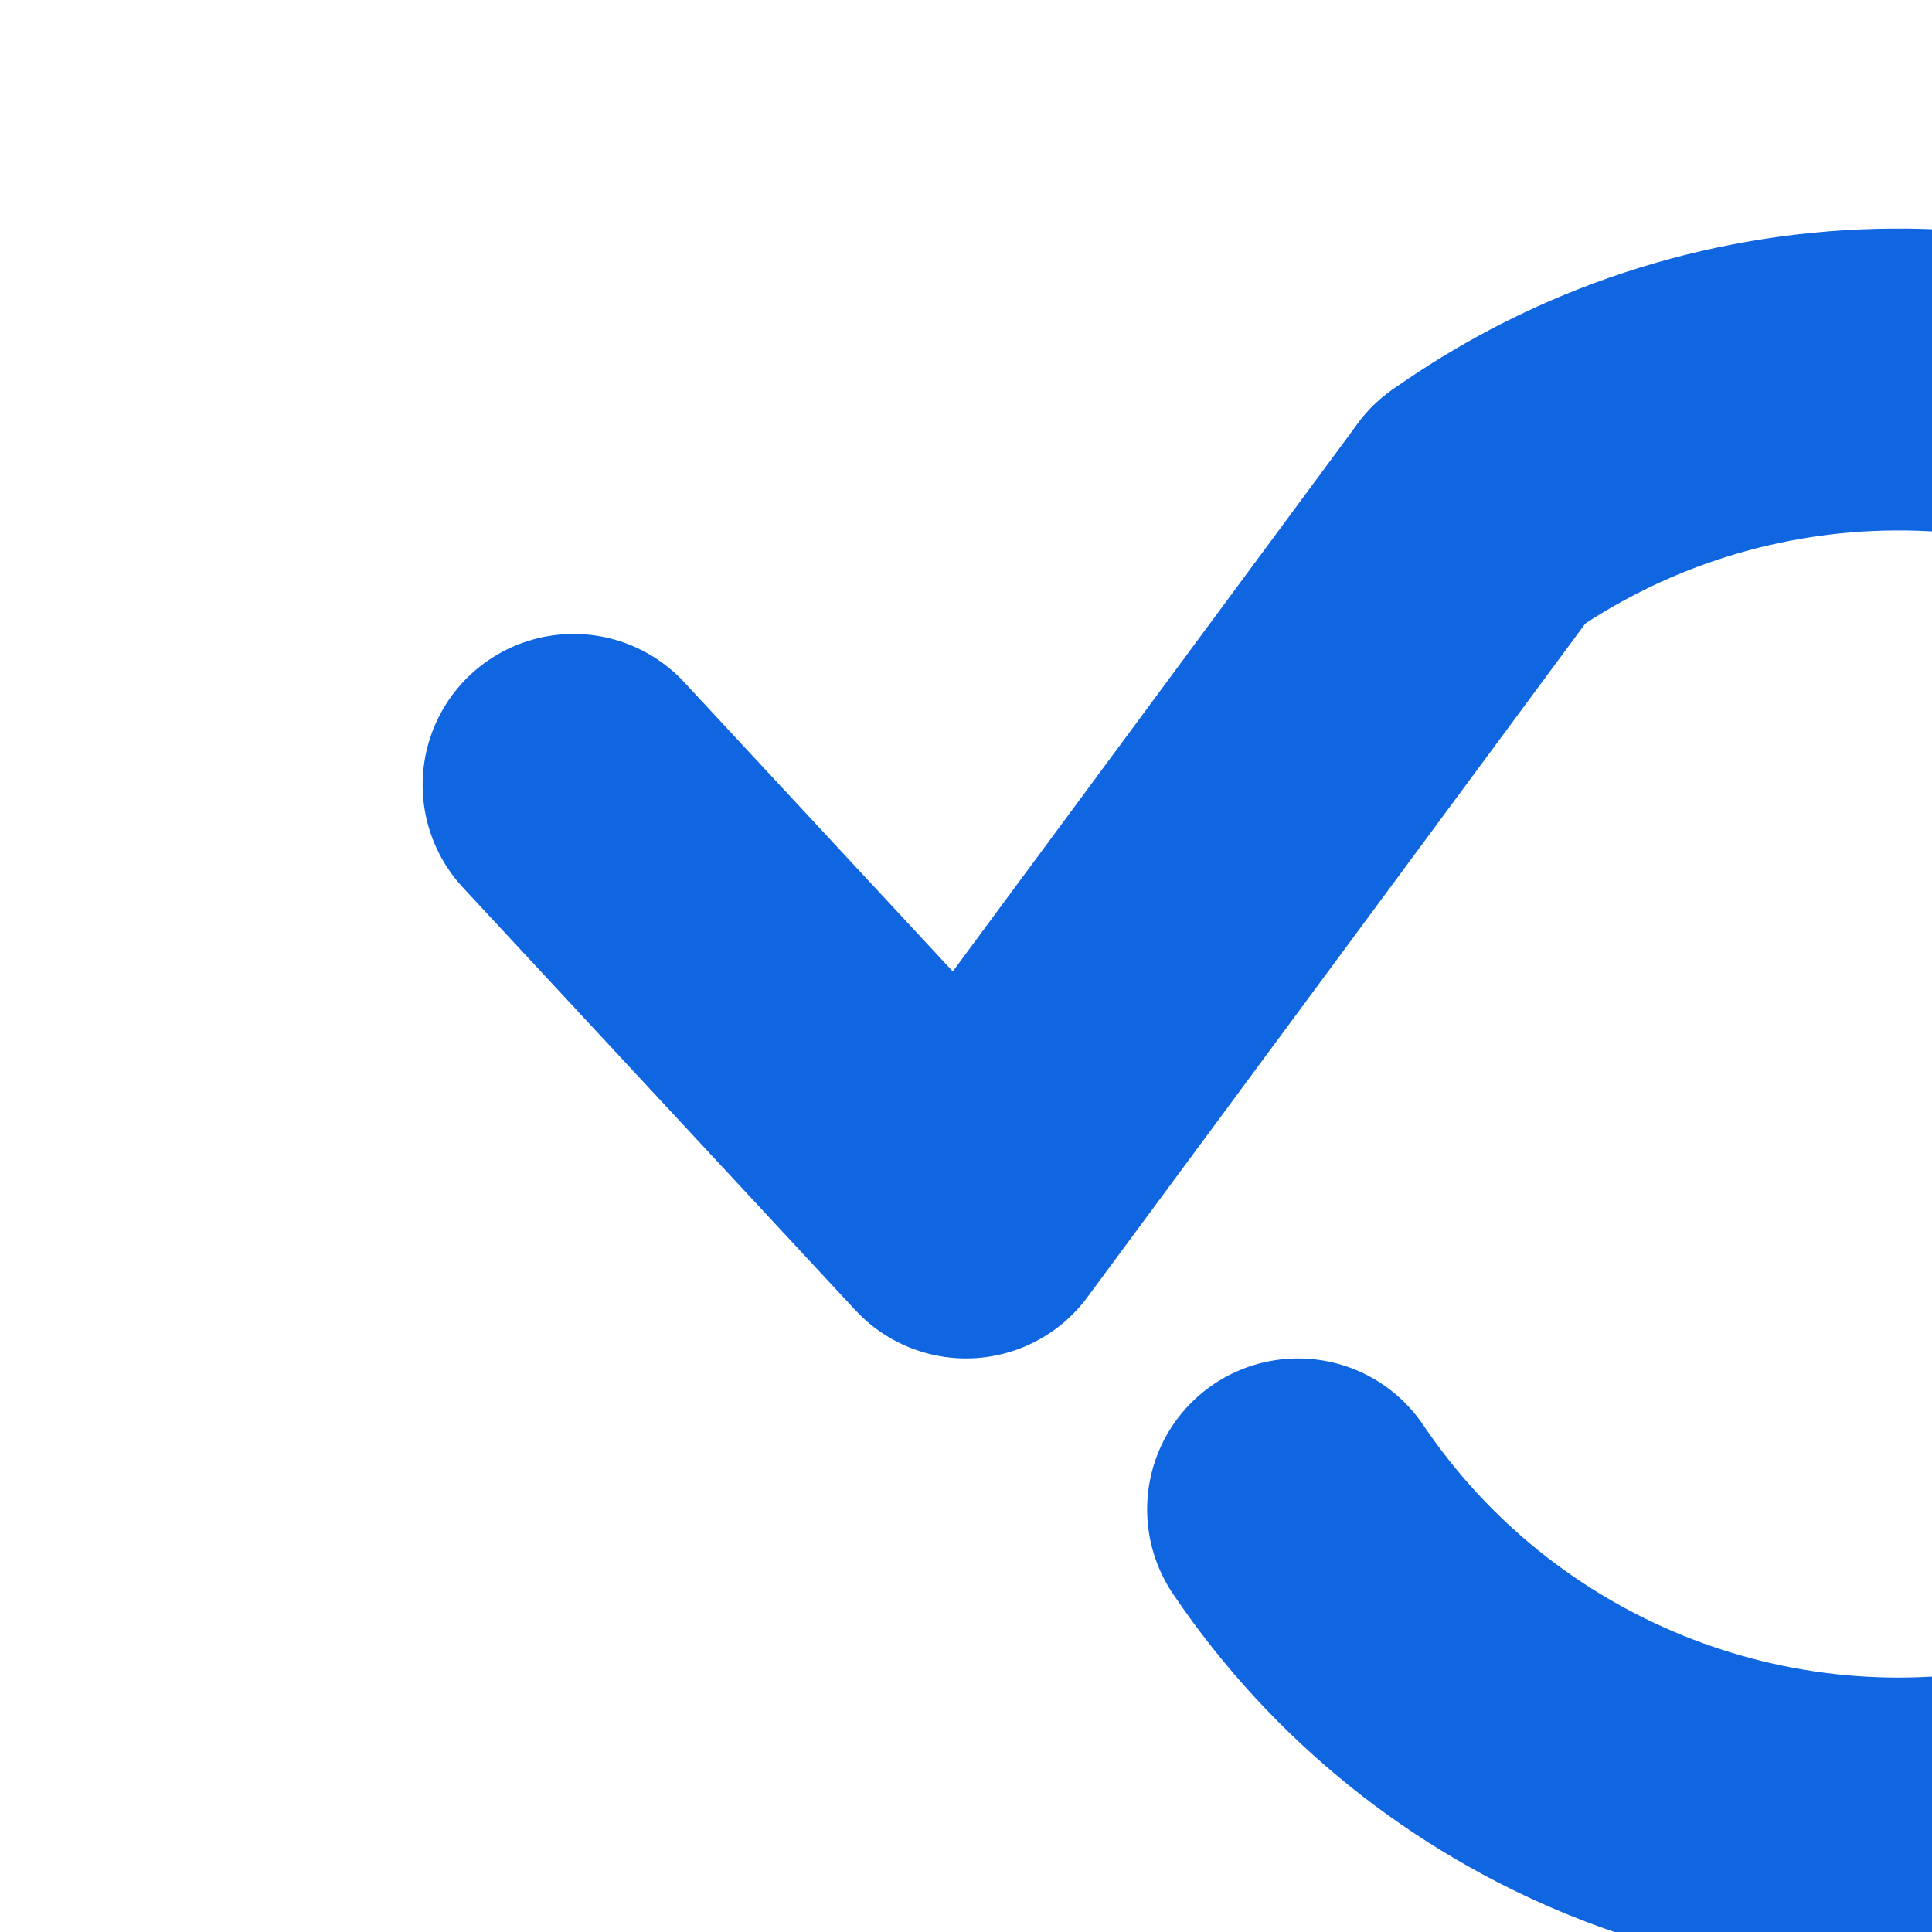
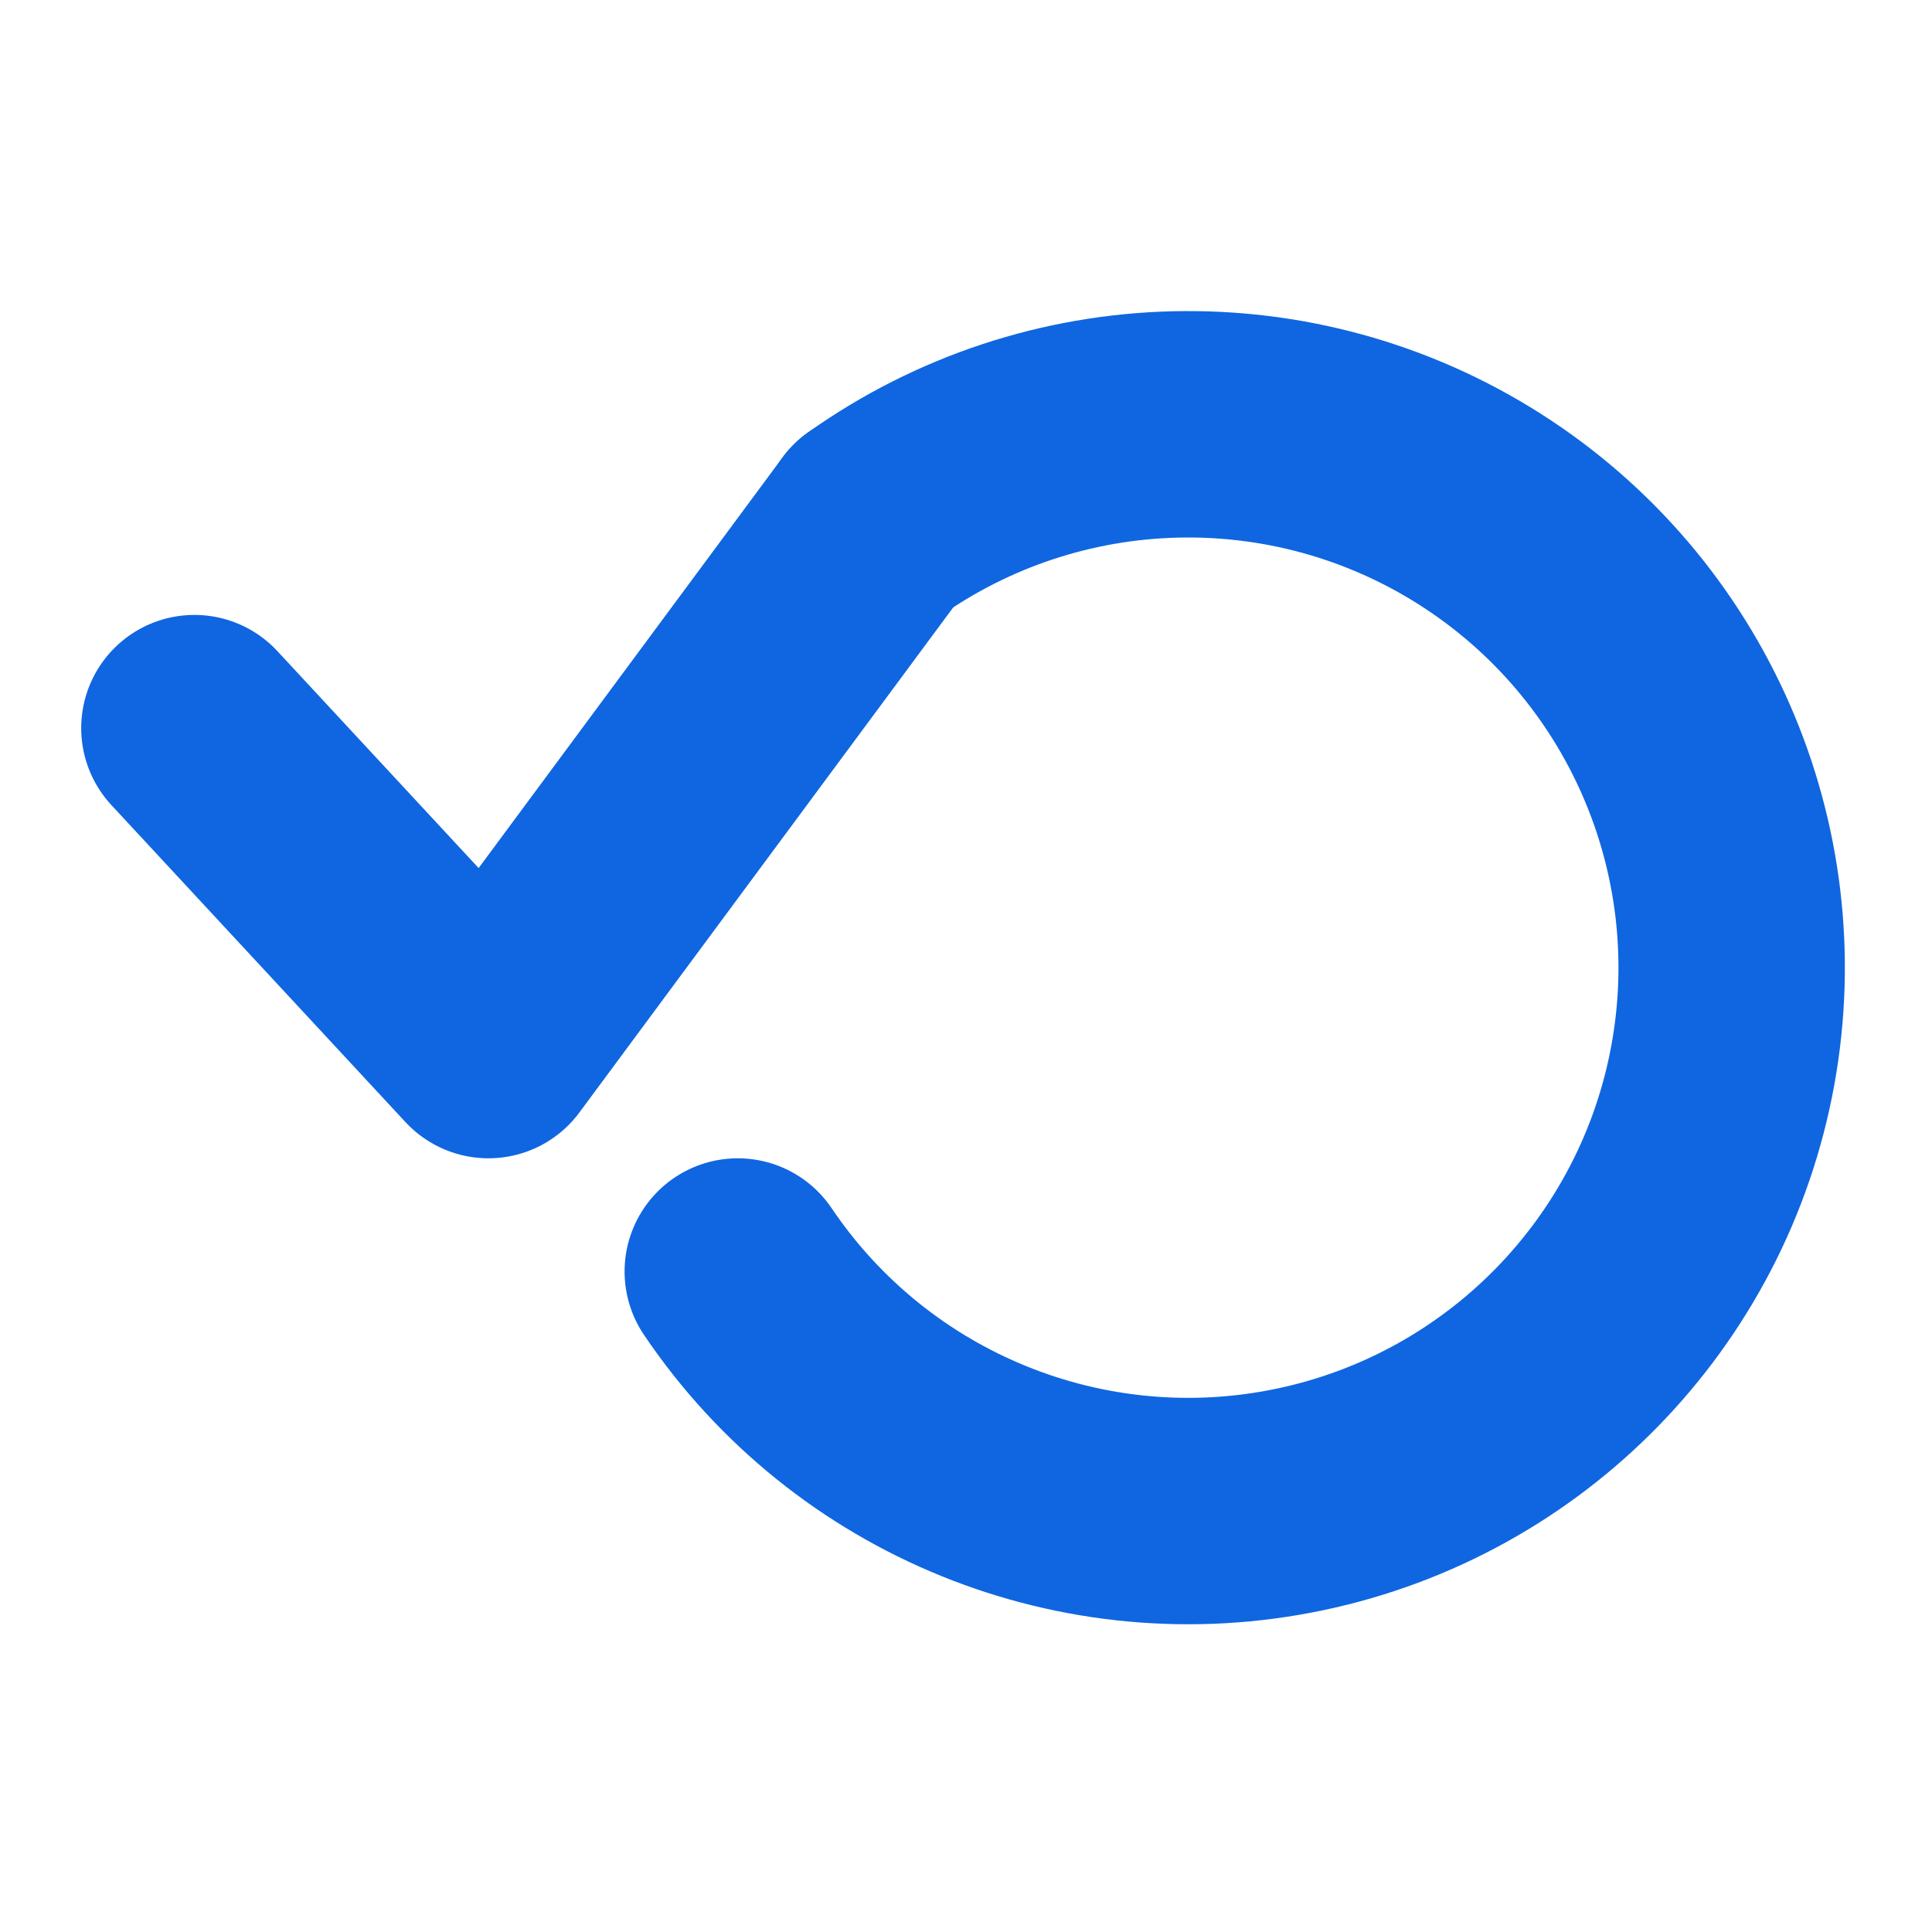
<svg xmlns="http://www.w3.org/2000/svg" viewBox="0 0 32 32" fill="none">
-   <path d="M24.5 8.5A12 12 0 1 1 21.5 25" stroke="#0F66E0" stroke-width="5" stroke-linecap="round" />
-   <path d="M9.5 13L16 20L24.5 8.5" stroke="#0F66E0" stroke-width="5" stroke-linecap="round" stroke-linejoin="round" />
+   <path d="M14.47 8.69A9 9 0 1 1 12.22 21.06" stroke="#0F66E0" stroke-width="3.75" stroke-linecap="round" />
+   <path d="M3.22 12.06L8.09 17.31L14.47 8.69" stroke="#0F66E0" stroke-width="3.75" stroke-linecap="round" stroke-linejoin="round" />
</svg>
